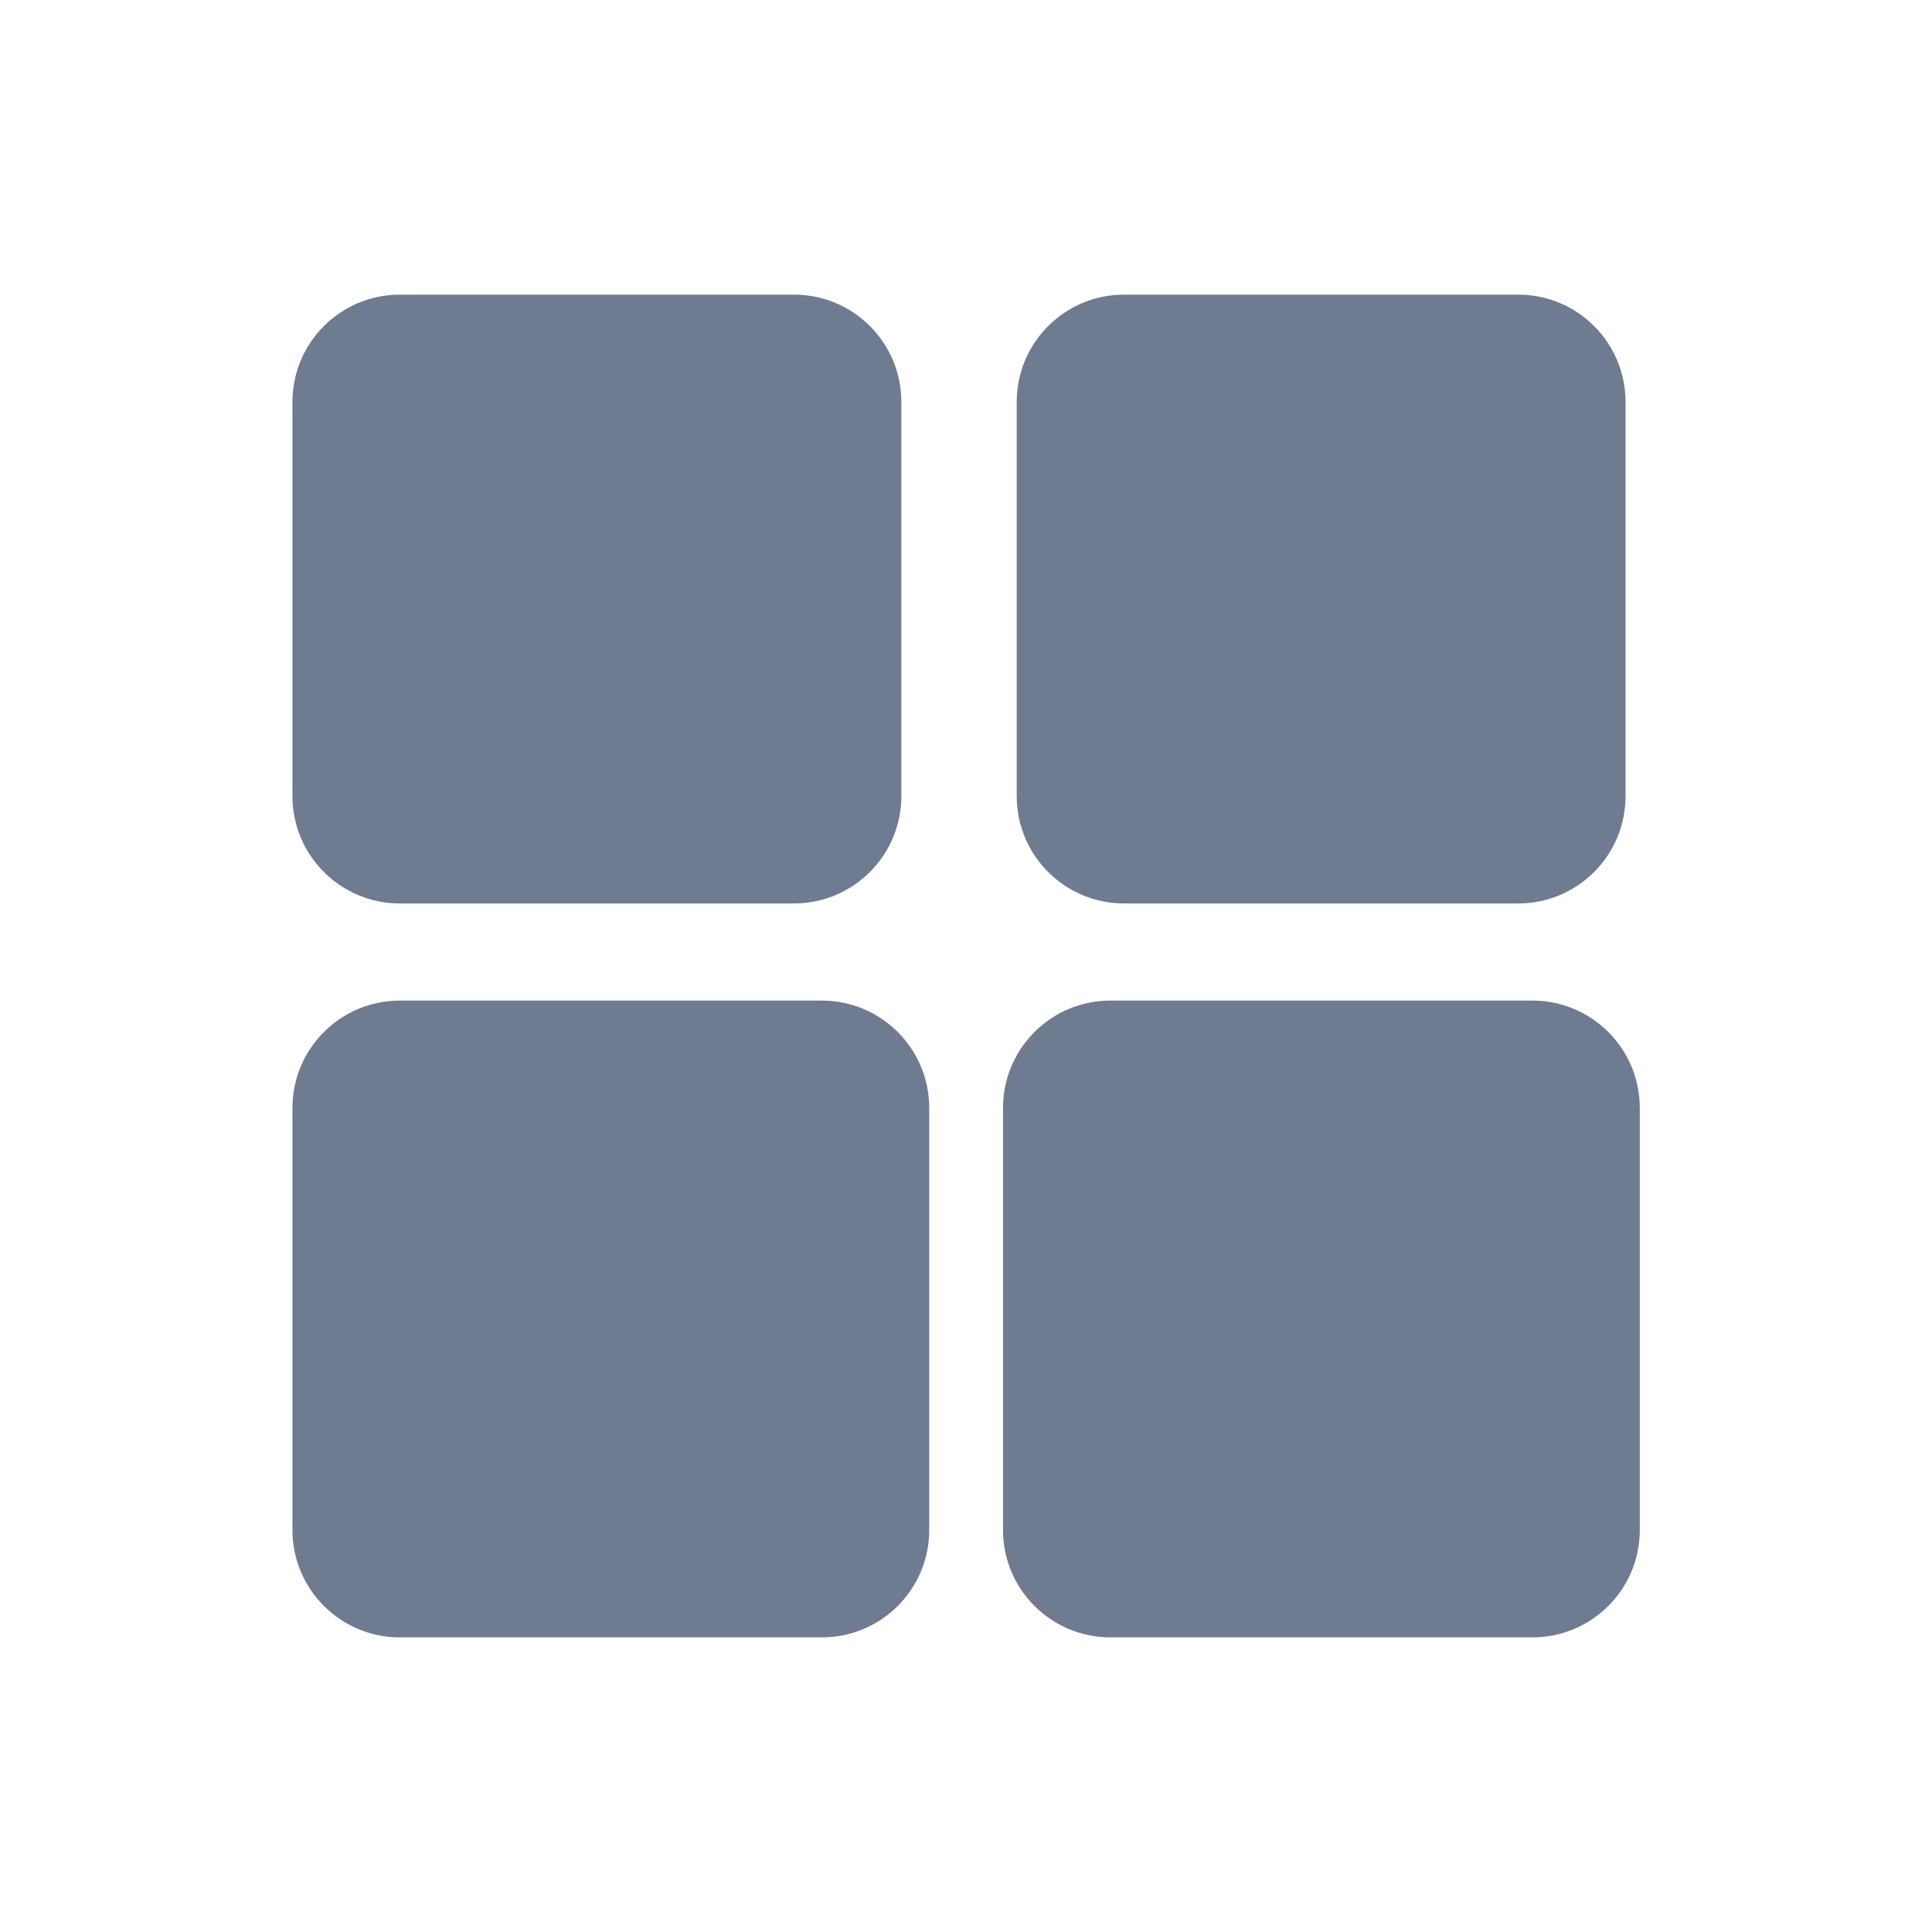
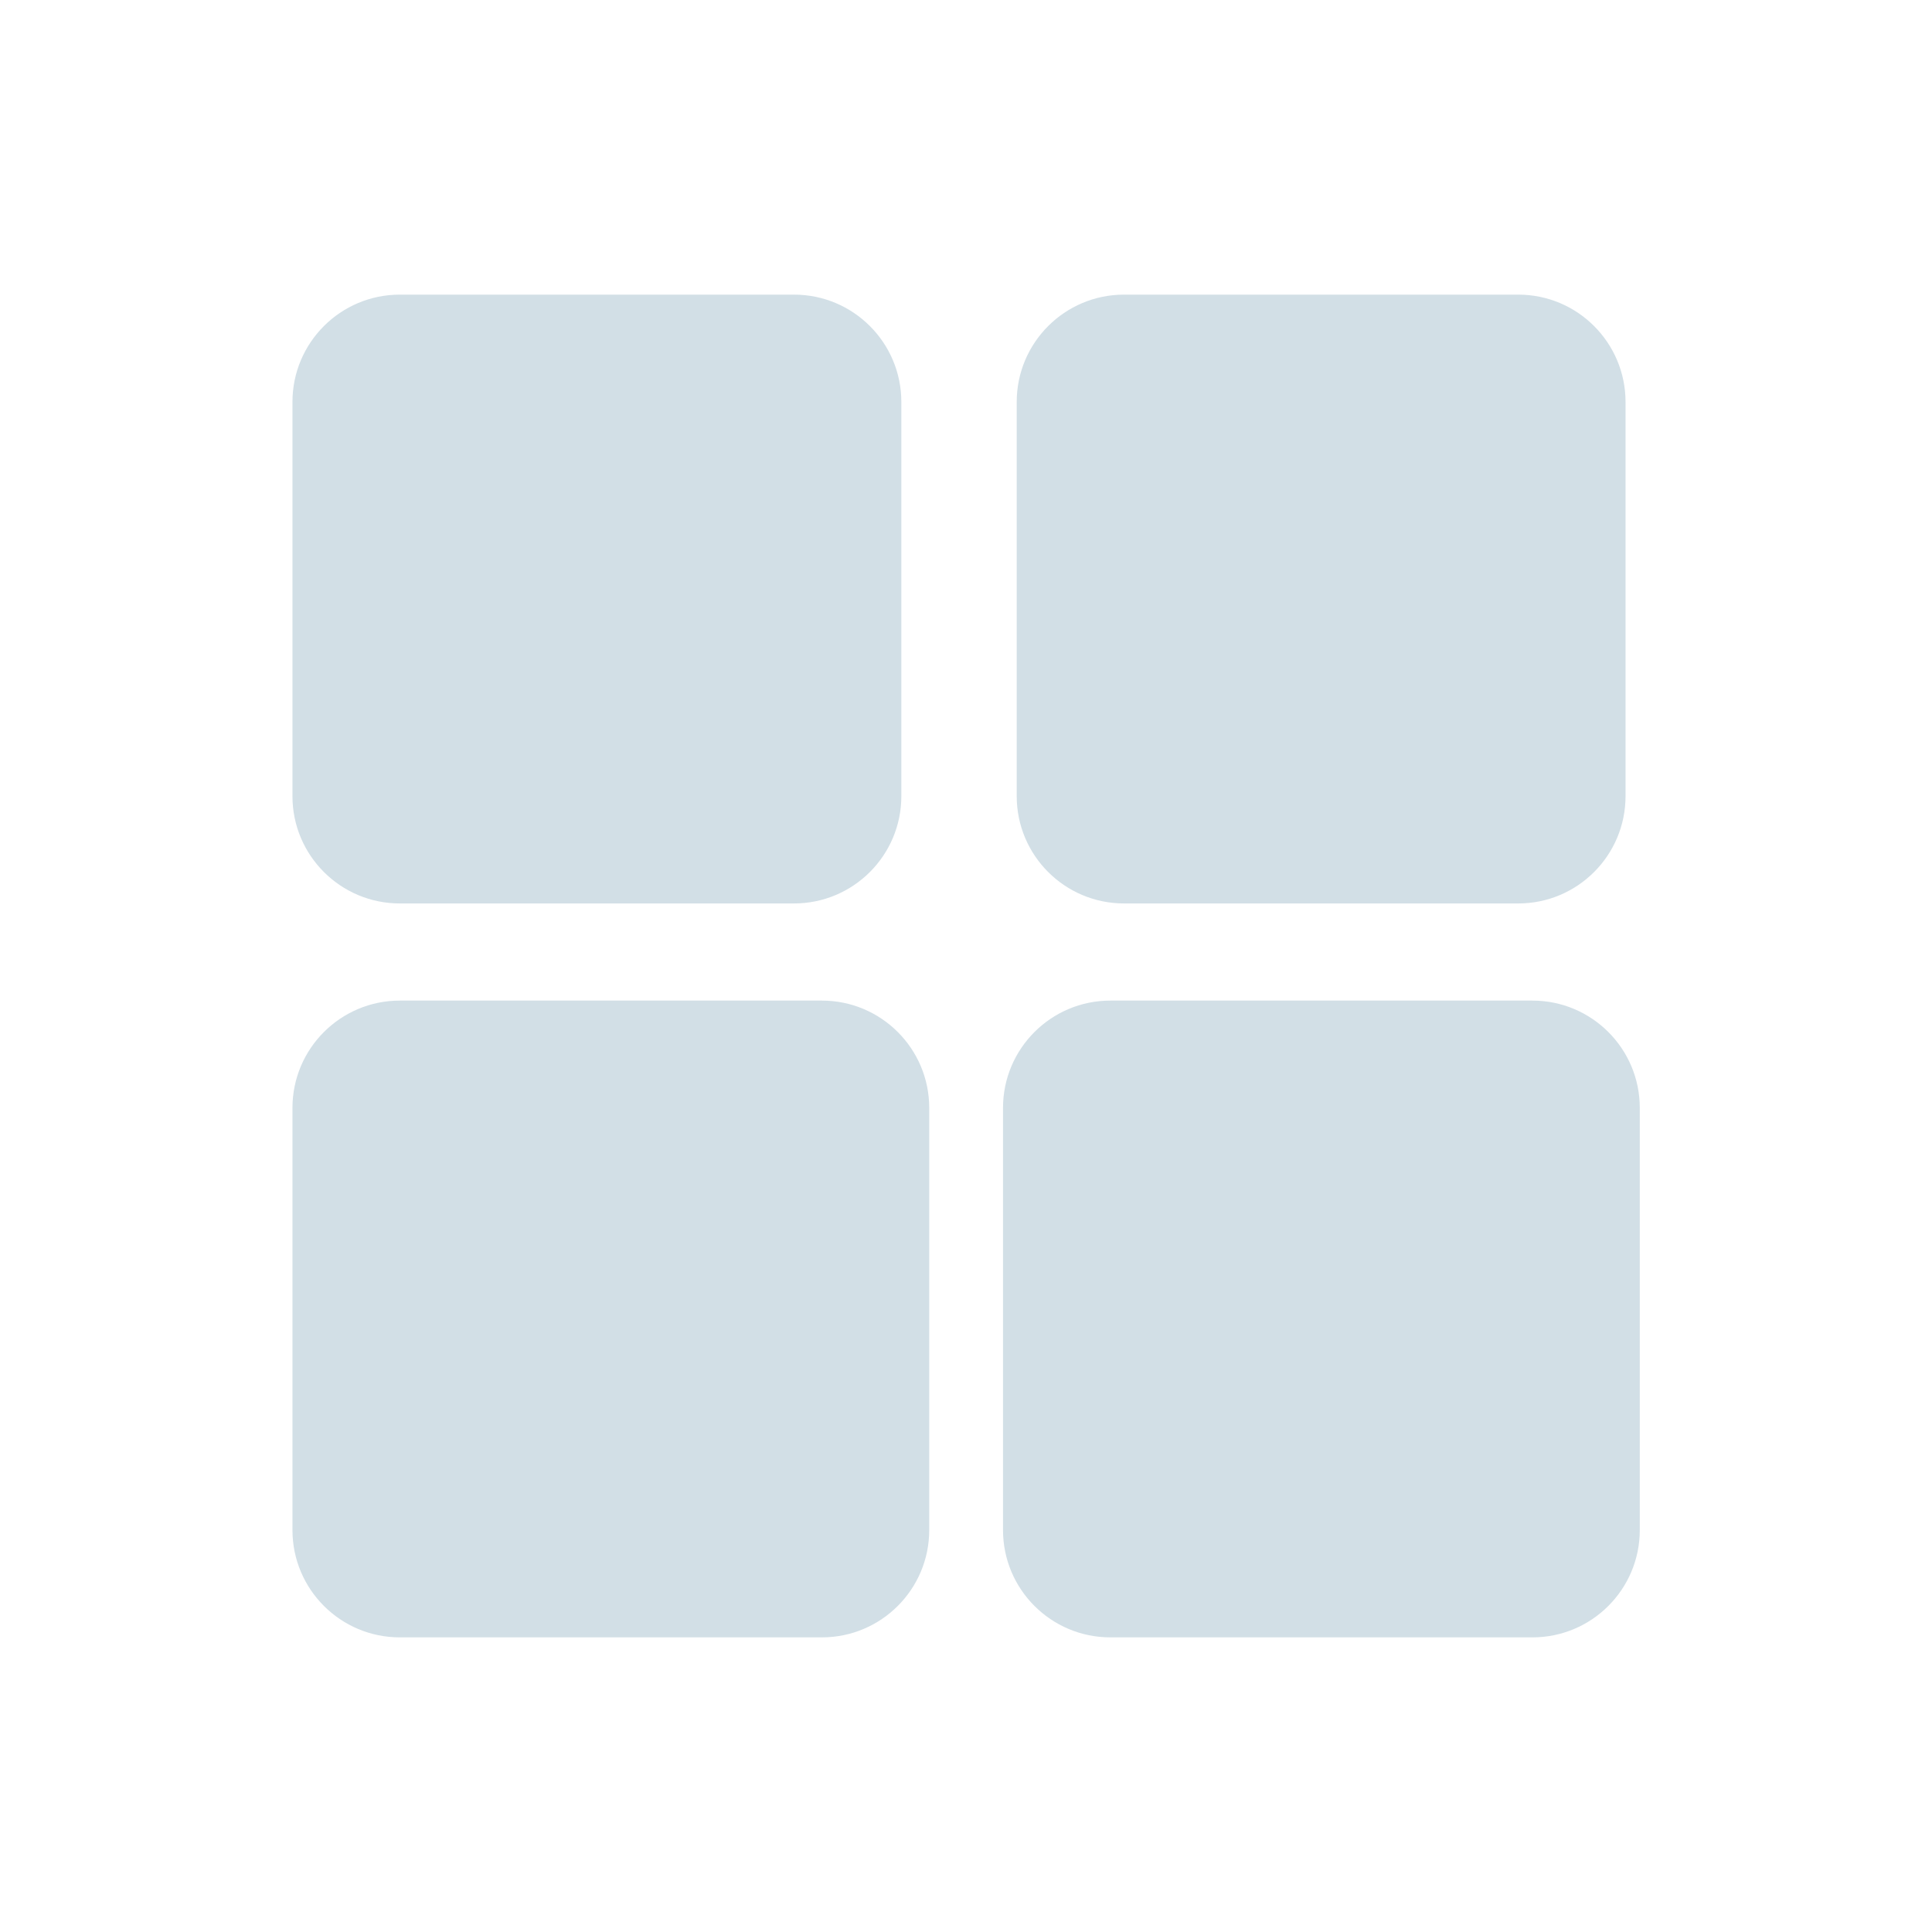
<svg xmlns="http://www.w3.org/2000/svg" width="32" height="32" viewBox="0 0 32 32" fill="none">
-   <path d="M13.151 4.88H6.622C5.64 4.88 4.844 5.676 4.844 6.658V13.187C4.844 14.168 5.64 14.964 6.622 14.964H13.151C14.133 14.964 14.929 14.168 14.929 13.187V6.658C14.929 5.676 14.133 4.88 13.151 4.88Z" fill="#6E7B91" />
-   <path d="M25.147 4.88H18.618C17.636 4.88 16.84 5.676 16.84 6.658V13.187C16.84 14.168 17.636 14.964 18.618 14.964H25.147C26.128 14.964 26.924 14.168 26.924 13.187V6.658C26.924 5.676 26.128 4.88 25.147 4.88Z" fill="#6E7B91" />
-   <path d="M13.613 16.573H6.622C5.64 16.573 4.844 17.369 4.844 18.351V25.342C4.844 26.324 5.64 27.12 6.622 27.12H13.613C14.595 27.12 15.391 26.324 15.391 25.342V18.351C15.391 17.369 14.595 16.573 13.613 16.573Z" fill="#6E7B91" />
-   <path d="M25.382 16.573H18.391C17.409 16.573 16.613 17.369 16.613 18.351V25.342C16.613 26.324 17.409 27.12 18.391 27.12H25.382C26.364 27.12 27.16 26.324 27.16 25.342V18.351C27.16 17.369 26.364 16.573 25.382 16.573Z" fill="#6E7B91" />
+   <path d="M13.151 4.88H6.622C5.64 4.88 4.844 5.676 4.844 6.658V13.187C4.844 14.168 5.64 14.964 6.622 14.964H13.151C14.133 14.964 14.929 14.168 14.929 13.187V6.658C14.929 5.676 14.133 4.88 13.151 4.88Z" fill="#D2DFE6" />
+   <path d="M25.147 4.88H18.618C17.636 4.88 16.84 5.676 16.84 6.658V13.187C16.84 14.168 17.636 14.964 18.618 14.964H25.147C26.128 14.964 26.924 14.168 26.924 13.187V6.658C26.924 5.676 26.128 4.88 25.147 4.88Z" fill="#D2DFE6" />
+   <path d="M13.613 16.573H6.622C5.64 16.573 4.844 17.369 4.844 18.351V25.342C4.844 26.324 5.64 27.12 6.622 27.12H13.613C14.595 27.12 15.391 26.324 15.391 25.342V18.351C15.391 17.369 14.595 16.573 13.613 16.573Z" fill="#D2DFE6" />
+   <path d="M25.382 16.573H18.391C17.409 16.573 16.613 17.369 16.613 18.351V25.342C16.613 26.324 17.409 27.12 18.391 27.12H25.382C26.364 27.12 27.16 26.324 27.16 25.342V18.351C27.16 17.369 26.364 16.573 25.382 16.573Z" fill="#D2DFE6" />
</svg>
